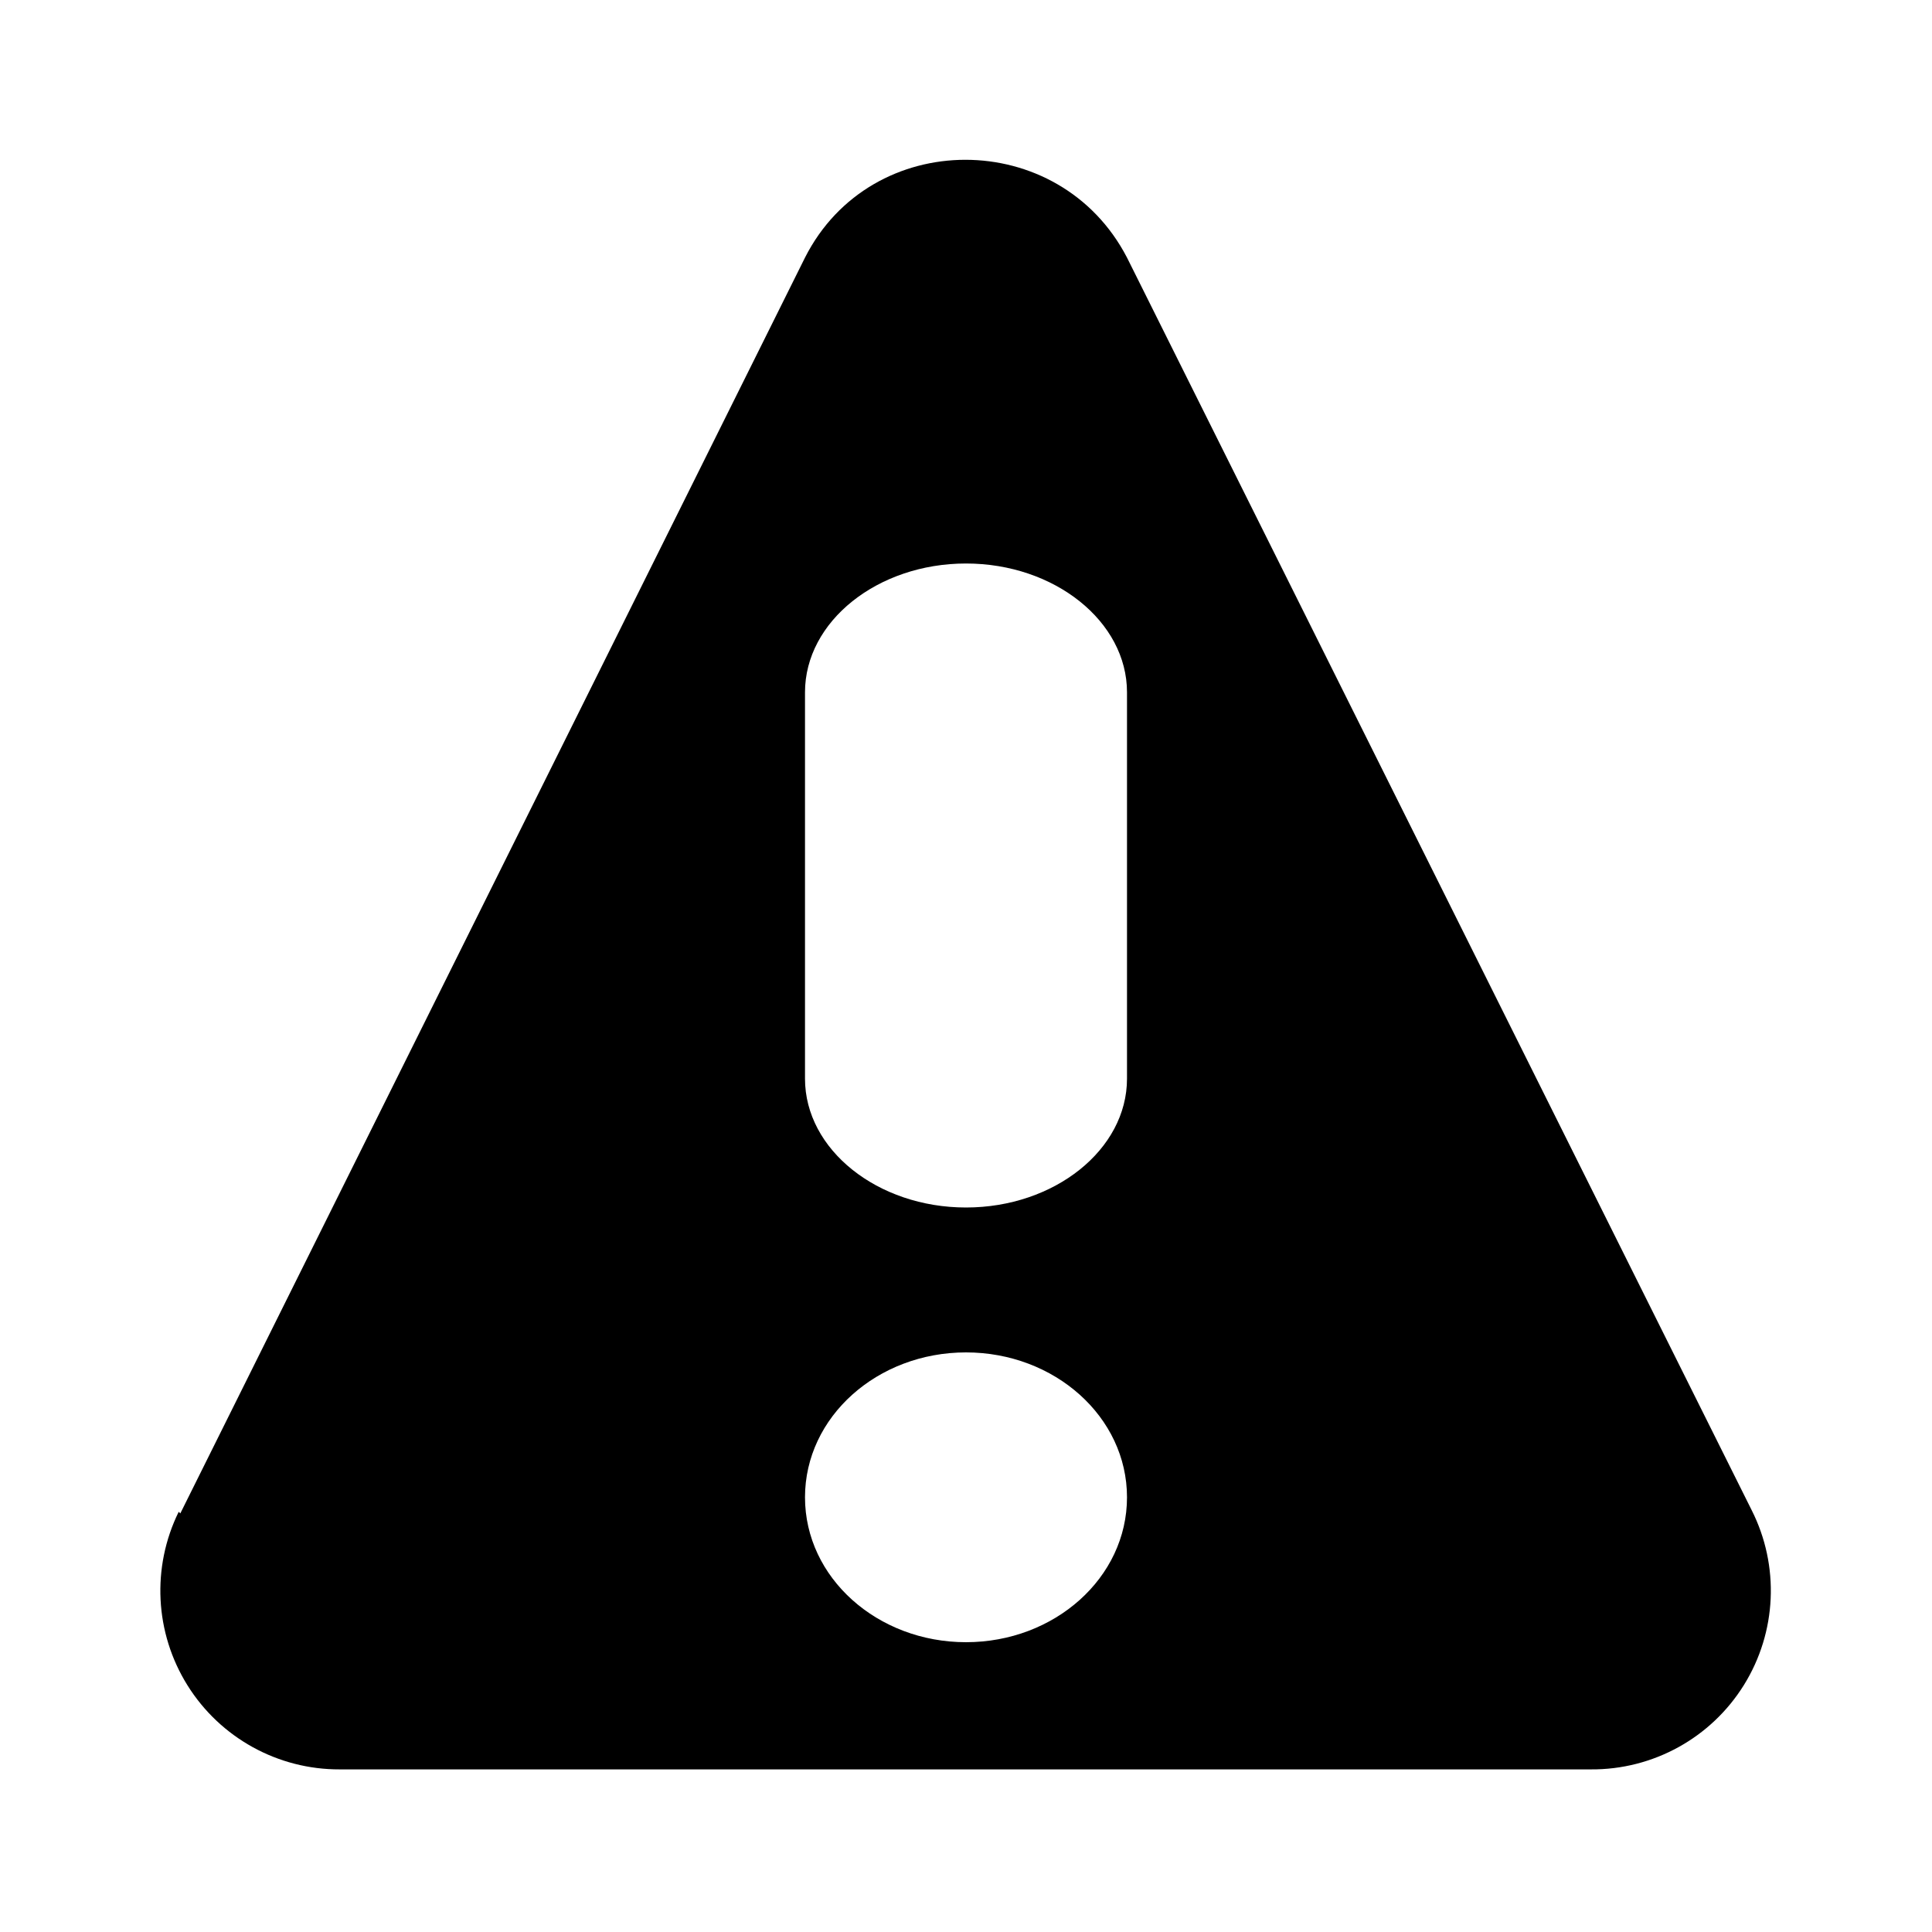
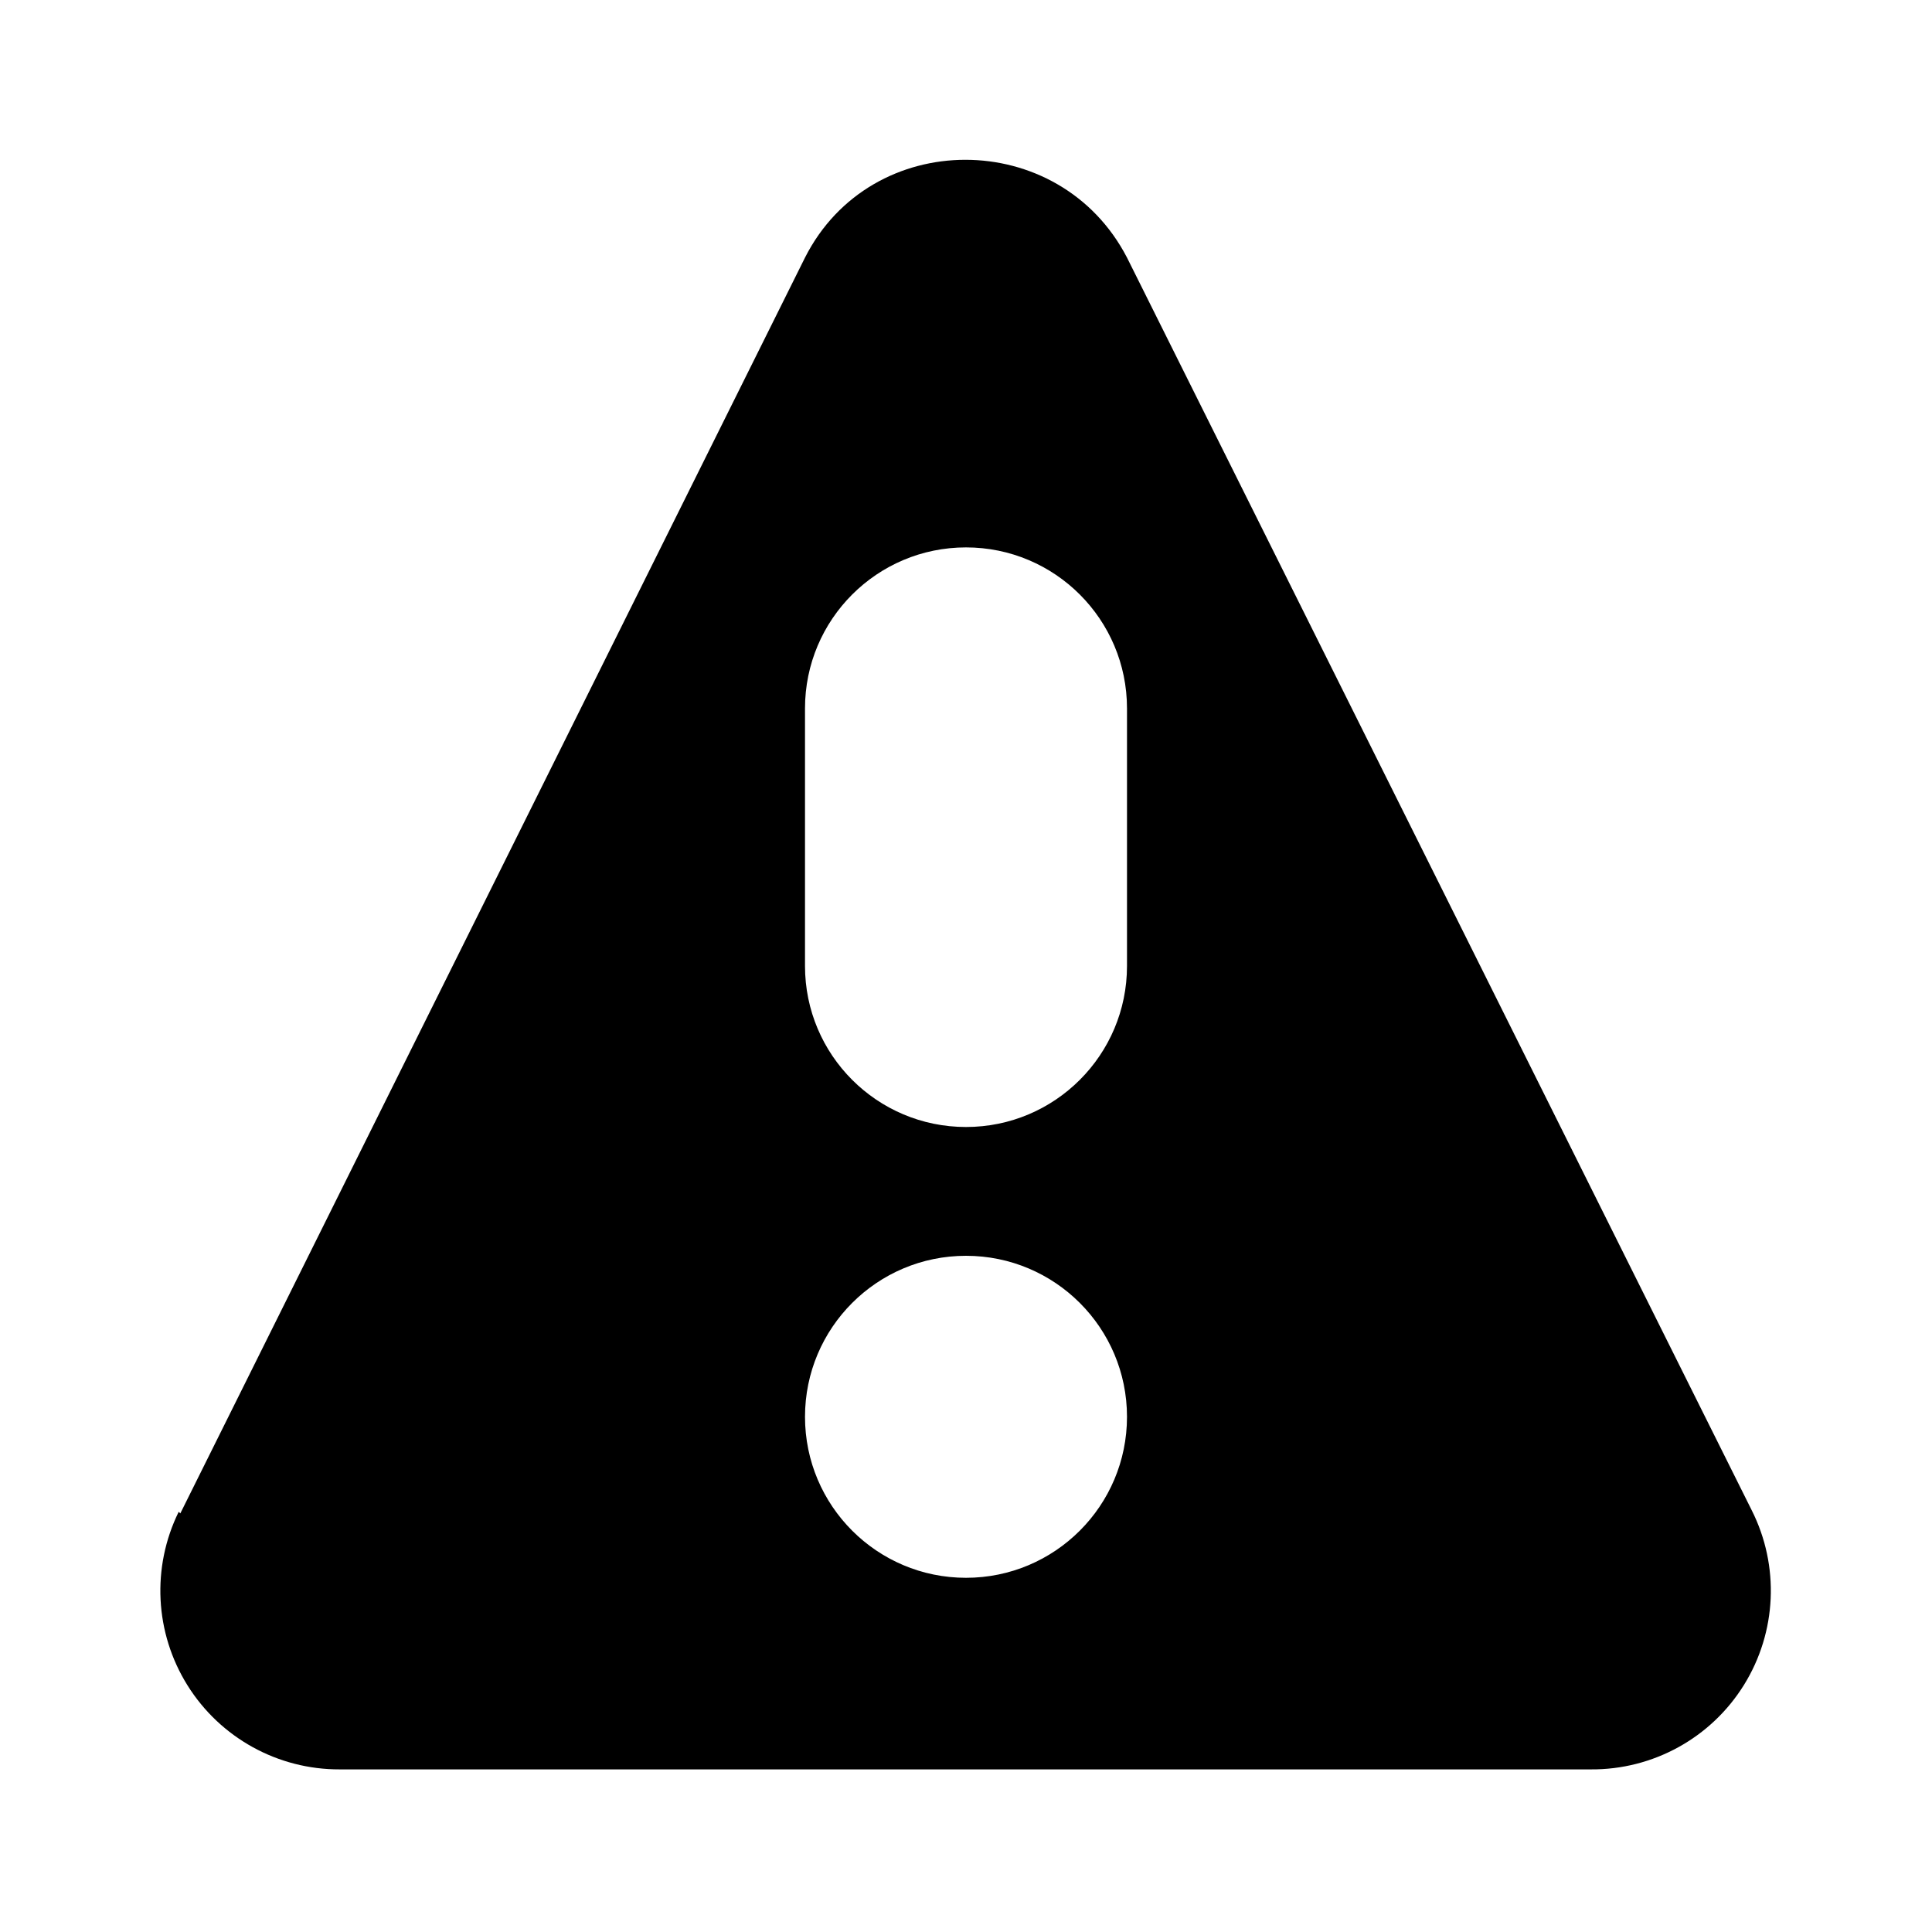
<svg xmlns="http://www.w3.org/2000/svg" viewBox="0 0 12 12" fill="context-fill #0b0b0b">
-   <path d="M1.12 9.4L5 1.6c.41-.81 1.58-.81 2 0l3.88 7.78a1.11 1.11 0 0 1-1 1.61H2.11a1.11 1.11 0 0 1-1-1.6zM6 8.4c-.55 0-1 .4-1 .9s.45.9 1 .9 1-.4 1-.9-.45-.9-1-.9zm0-4.9c-.55 0-1 .36-1 .8v2.4c0 .44.45.8 1 .8s1-.36 1-.8V4.3c0-.44-.45-.8-1-.8z" />
+   <path d="M1.12 9.4L5 1.6c.41-.81 1.58-.81 2 0l3.88 7.78a1.11 1.11 0 0 1-1 1.61H2.11a1.11 1.11 0 0 1-1-1.6zM6 7.8a1 1 0 1 0 0 2 1 1 0 0 0 0-2zm0-4.4a1 1 0 0 0-1 1V6a1 1 0 1 0 2 0V4.4a1 1 0 0 0-1-1z" />
</svg>
